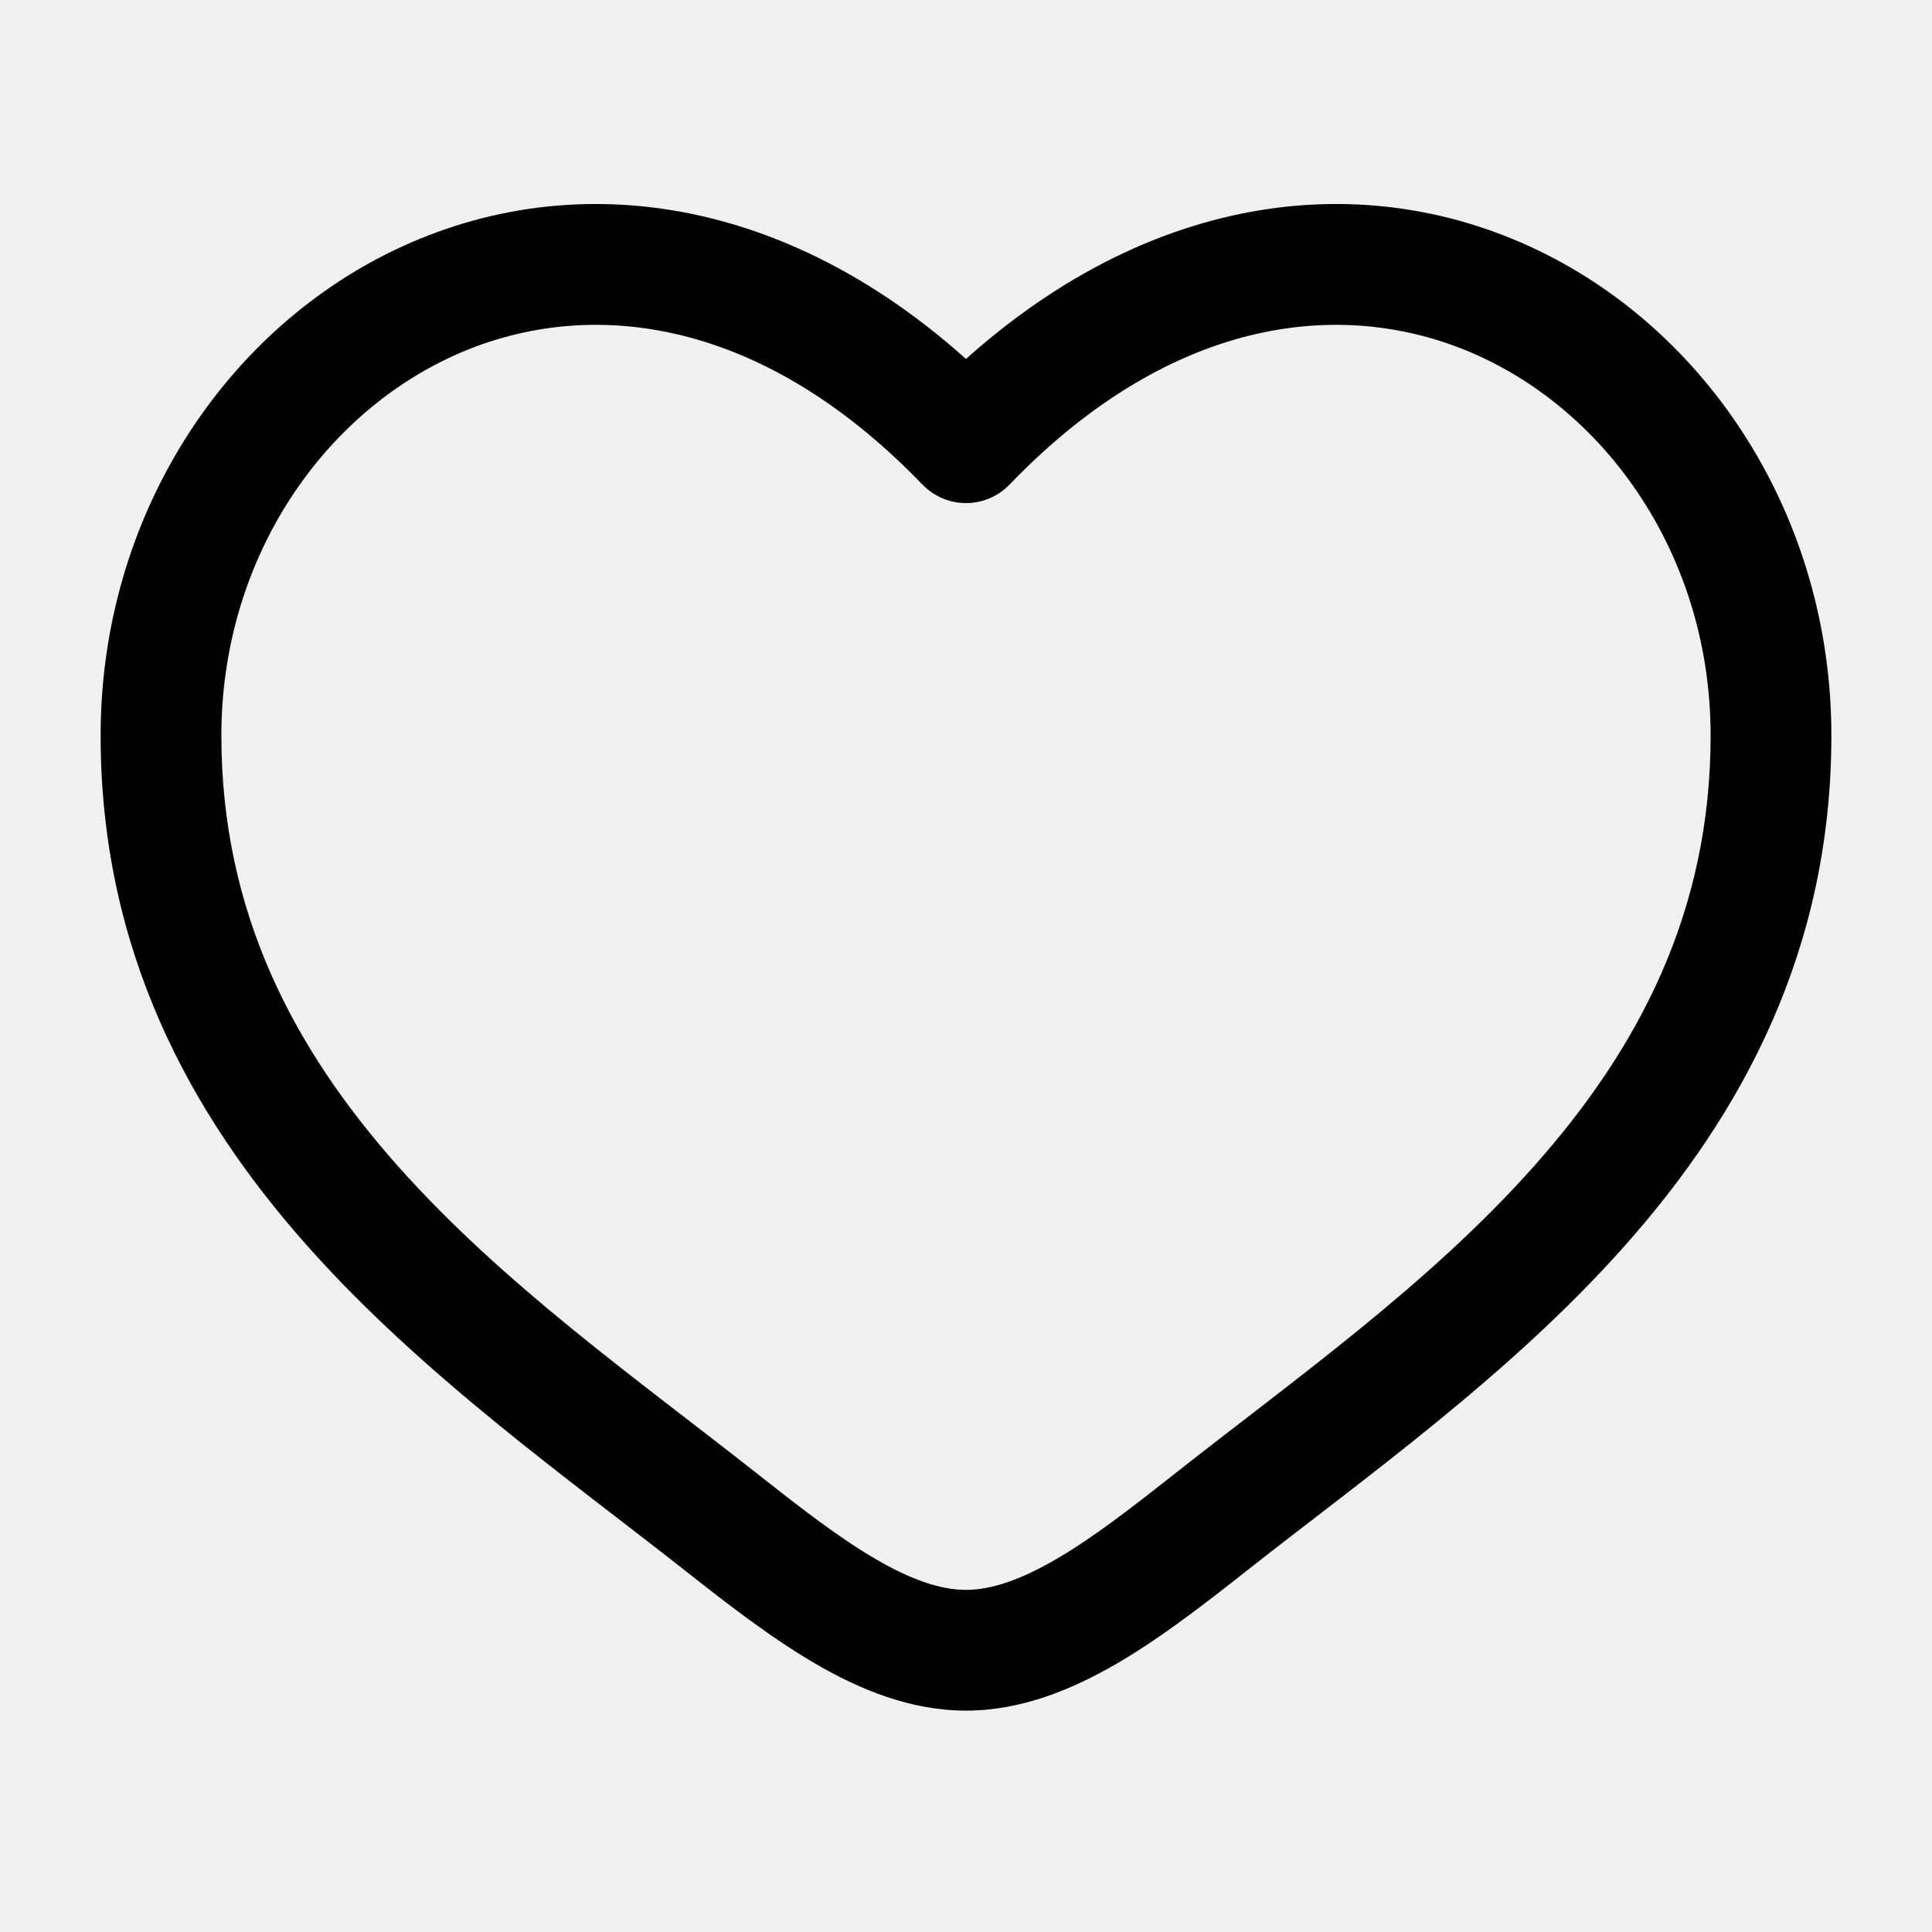
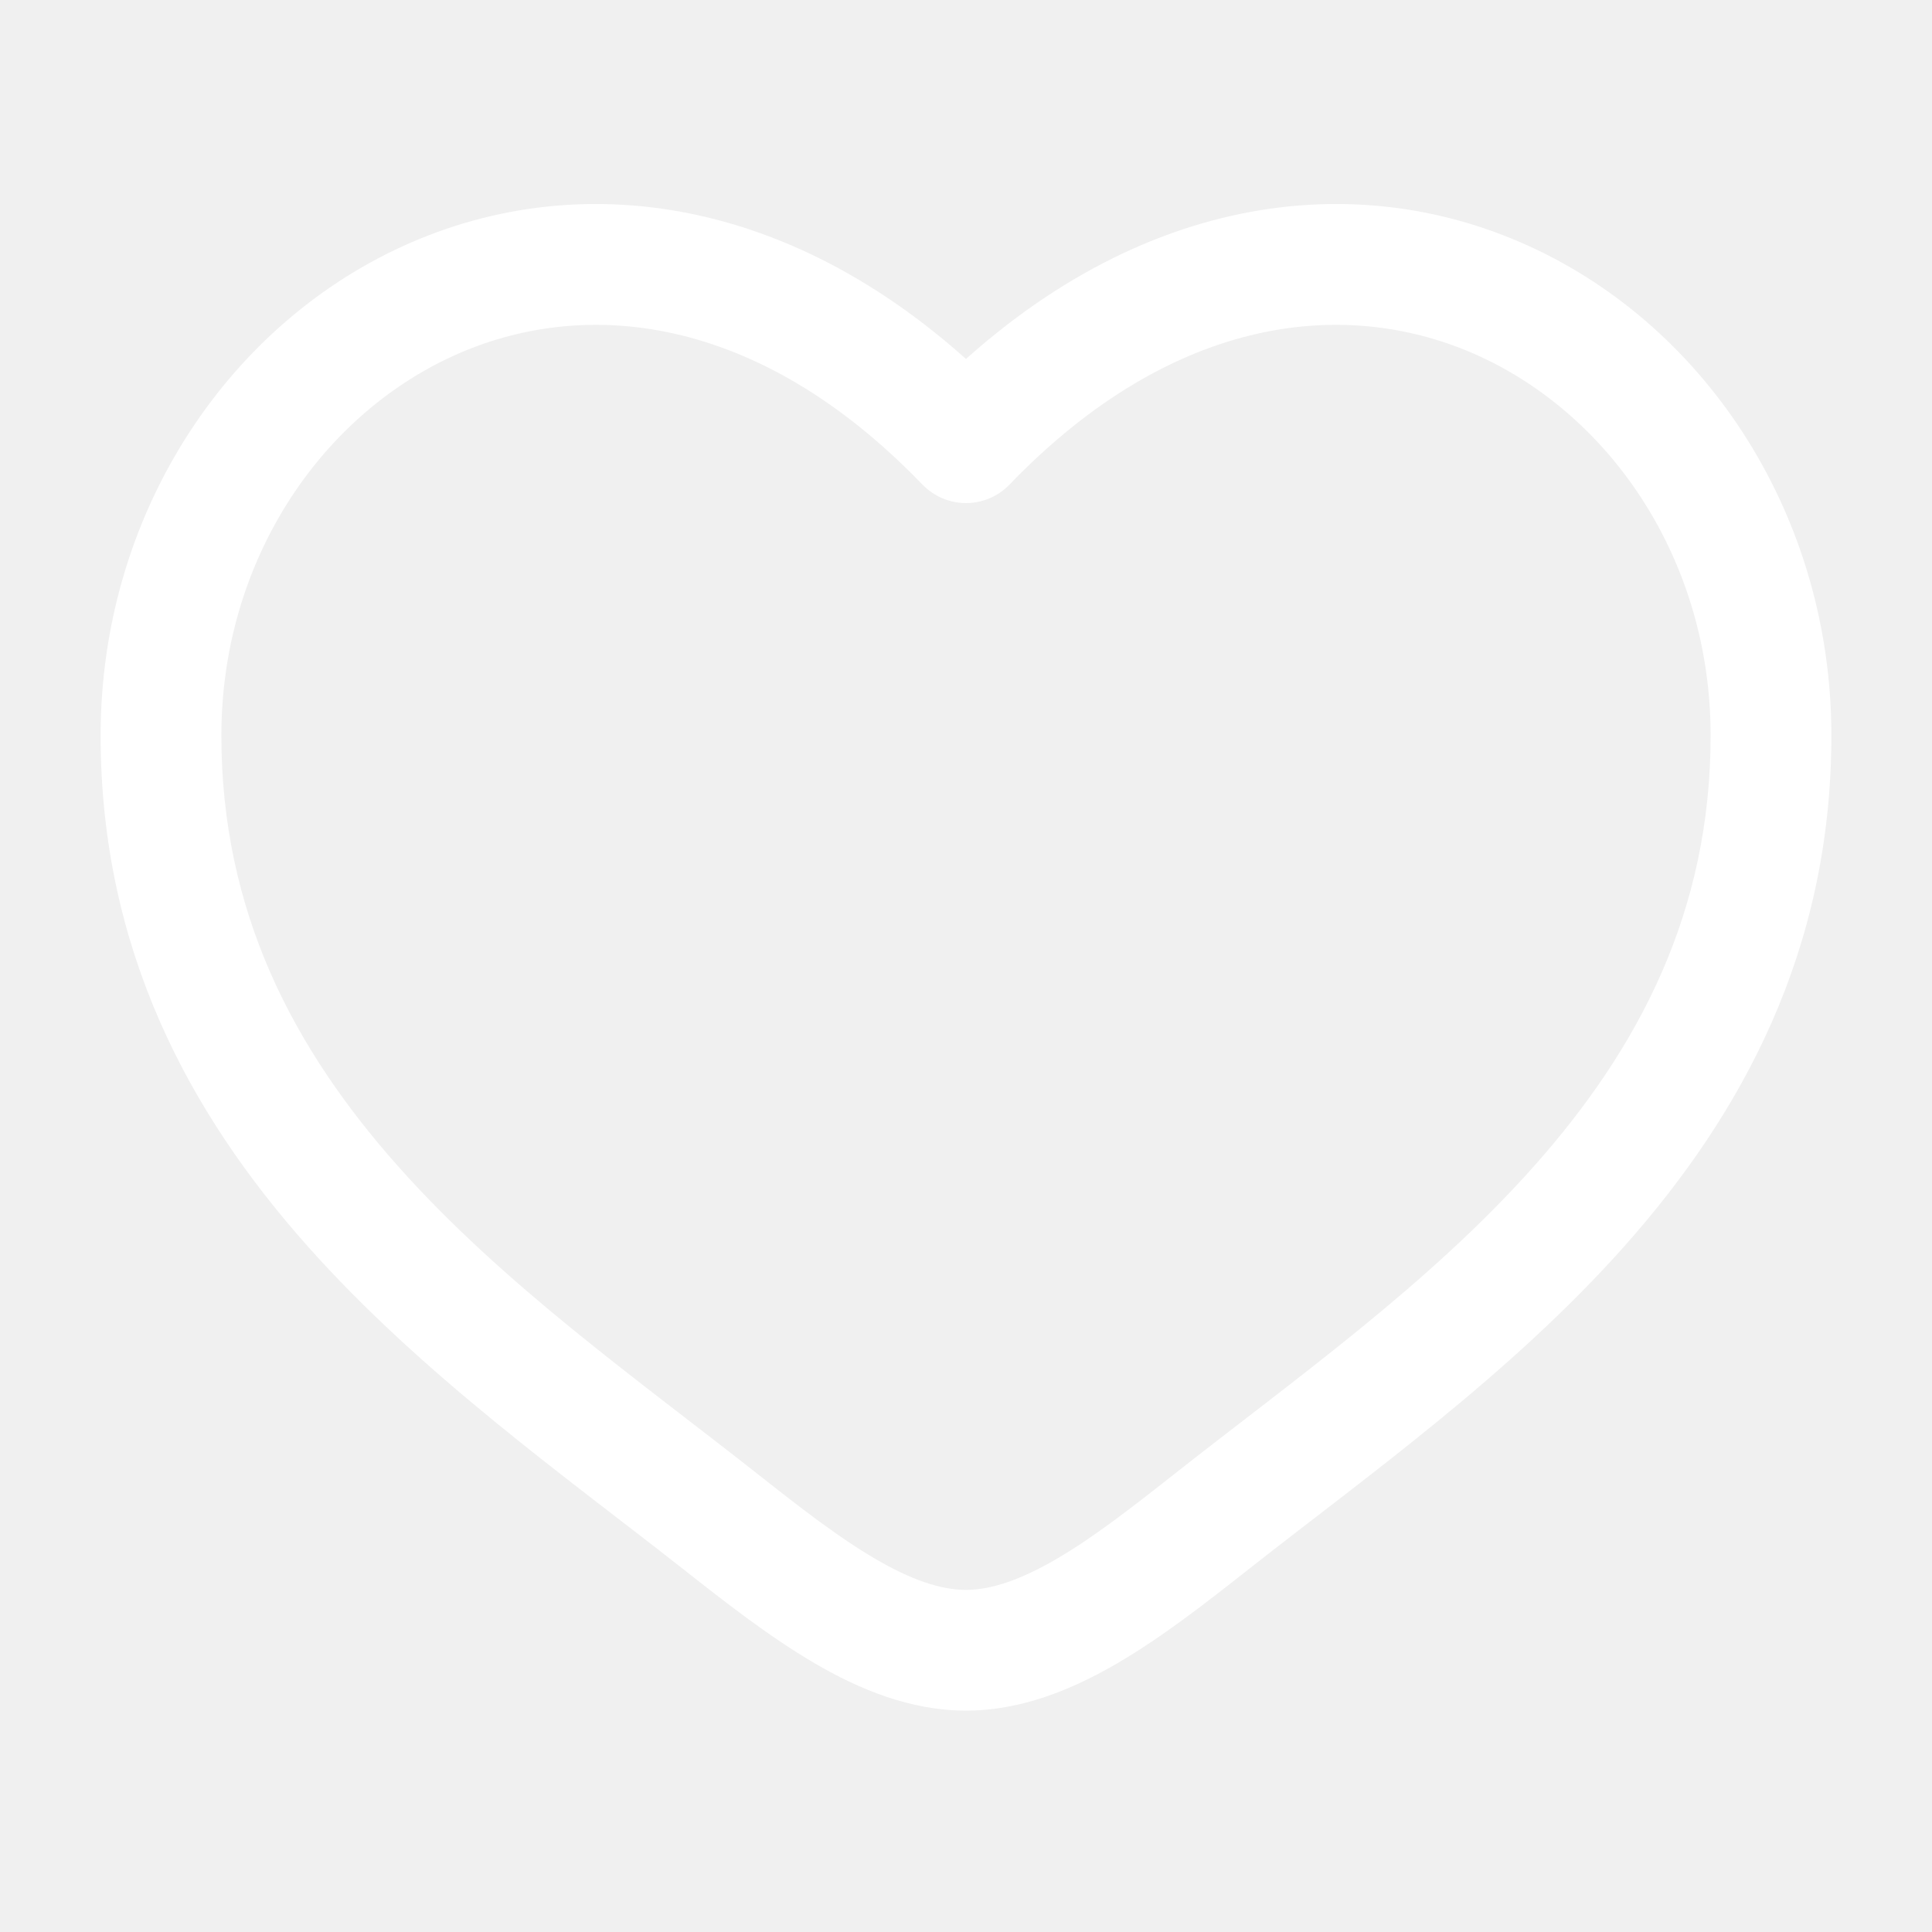
<svg xmlns="http://www.w3.org/2000/svg" width="24" height="24" viewBox="0 0 24 24" stroke-width="2">
-   <path fill="currentColor" stroke-width="2" d="m8.962 18.91l.464-.588zM12 5.5l-.54.52a.75.75 0 0 0 1.08 0zm3.038 13.41l.465.59zm-5.612-.588C7.91 17.127 6.253 15.96 4.938 14.48C3.65 13.028 2.75 11.335 2.75 9.137h-1.5c0 2.666 1.11 4.7 2.567 6.339c1.43 1.61 3.254 2.9 4.68 4.024zM2.75 9.137c0-2.15 1.215-3.954 2.874-4.713c1.612-.737 3.778-.541 5.836 1.597l1.08-1.04C10.1 2.444 7.264 2.025 5 3.06C2.786 4.073 1.25 6.425 1.25 9.137zM8.497 19.5c.513.404 1.063.834 1.62 1.16s1.193.59 1.883.59v-1.5c-.31 0-.674-.12-1.126-.385c-.453-.264-.922-.628-1.448-1.043zm7.006 0c1.426-1.125 3.25-2.413 4.68-4.024c1.457-1.64 2.567-3.673 2.567-6.339h-1.5c0 2.198-.9 3.891-2.188 5.343c-1.315 1.48-2.972 2.647-4.488 3.842zM22.75 9.137c0-2.712-1.535-5.064-3.75-6.077c-2.264-1.035-5.098-.616-7.54 1.92l1.08 1.04c2.058-2.137 4.224-2.333 5.836-1.596c1.659.759 2.874 2.562 2.874 4.713zm-8.176 9.185c-.526.415-.995.779-1.448 1.043s-.816.385-1.126.385v1.5c.69 0 1.326-.265 1.883-.59c.558-.326 1.107-.756 1.62-1.16z" />
+   <path fill="white" stroke-width="2" d="m8.962 18.91l.464-.588zM12 5.5l-.54.52a.75.75 0 0 0 1.08 0zm3.038 13.41l.465.59zm-5.612-.588C7.91 17.127 6.253 15.96 4.938 14.48C3.65 13.028 2.75 11.335 2.75 9.137h-1.5c0 2.666 1.11 4.7 2.567 6.339c1.43 1.61 3.254 2.9 4.68 4.024zM2.75 9.137c0-2.15 1.215-3.954 2.874-4.713c1.612-.737 3.778-.541 5.836 1.597l1.08-1.04C10.1 2.444 7.264 2.025 5 3.06C2.786 4.073 1.25 6.425 1.25 9.137zM8.497 19.5c.513.404 1.063.834 1.62 1.16s1.193.59 1.883.59v-1.5c-.31 0-.674-.12-1.126-.385c-.453-.264-.922-.628-1.448-1.043zm7.006 0c1.426-1.125 3.25-2.413 4.68-4.024c1.457-1.64 2.567-3.673 2.567-6.339h-1.5c0 2.198-.9 3.891-2.188 5.343c-1.315 1.48-2.972 2.647-4.488 3.842zM22.75 9.137c0-2.712-1.535-5.064-3.75-6.077c-2.264-1.035-5.098-.616-7.54 1.92l1.08 1.04c2.058-2.137 4.224-2.333 5.836-1.596c1.659.759 2.874 2.562 2.874 4.713zm-8.176 9.185c-.526.415-.995.779-1.448 1.043s-.816.385-1.126.385v1.5c.69 0 1.326-.265 1.883-.59c.558-.326 1.107-.756 1.62-1.16z" />
</svg>
